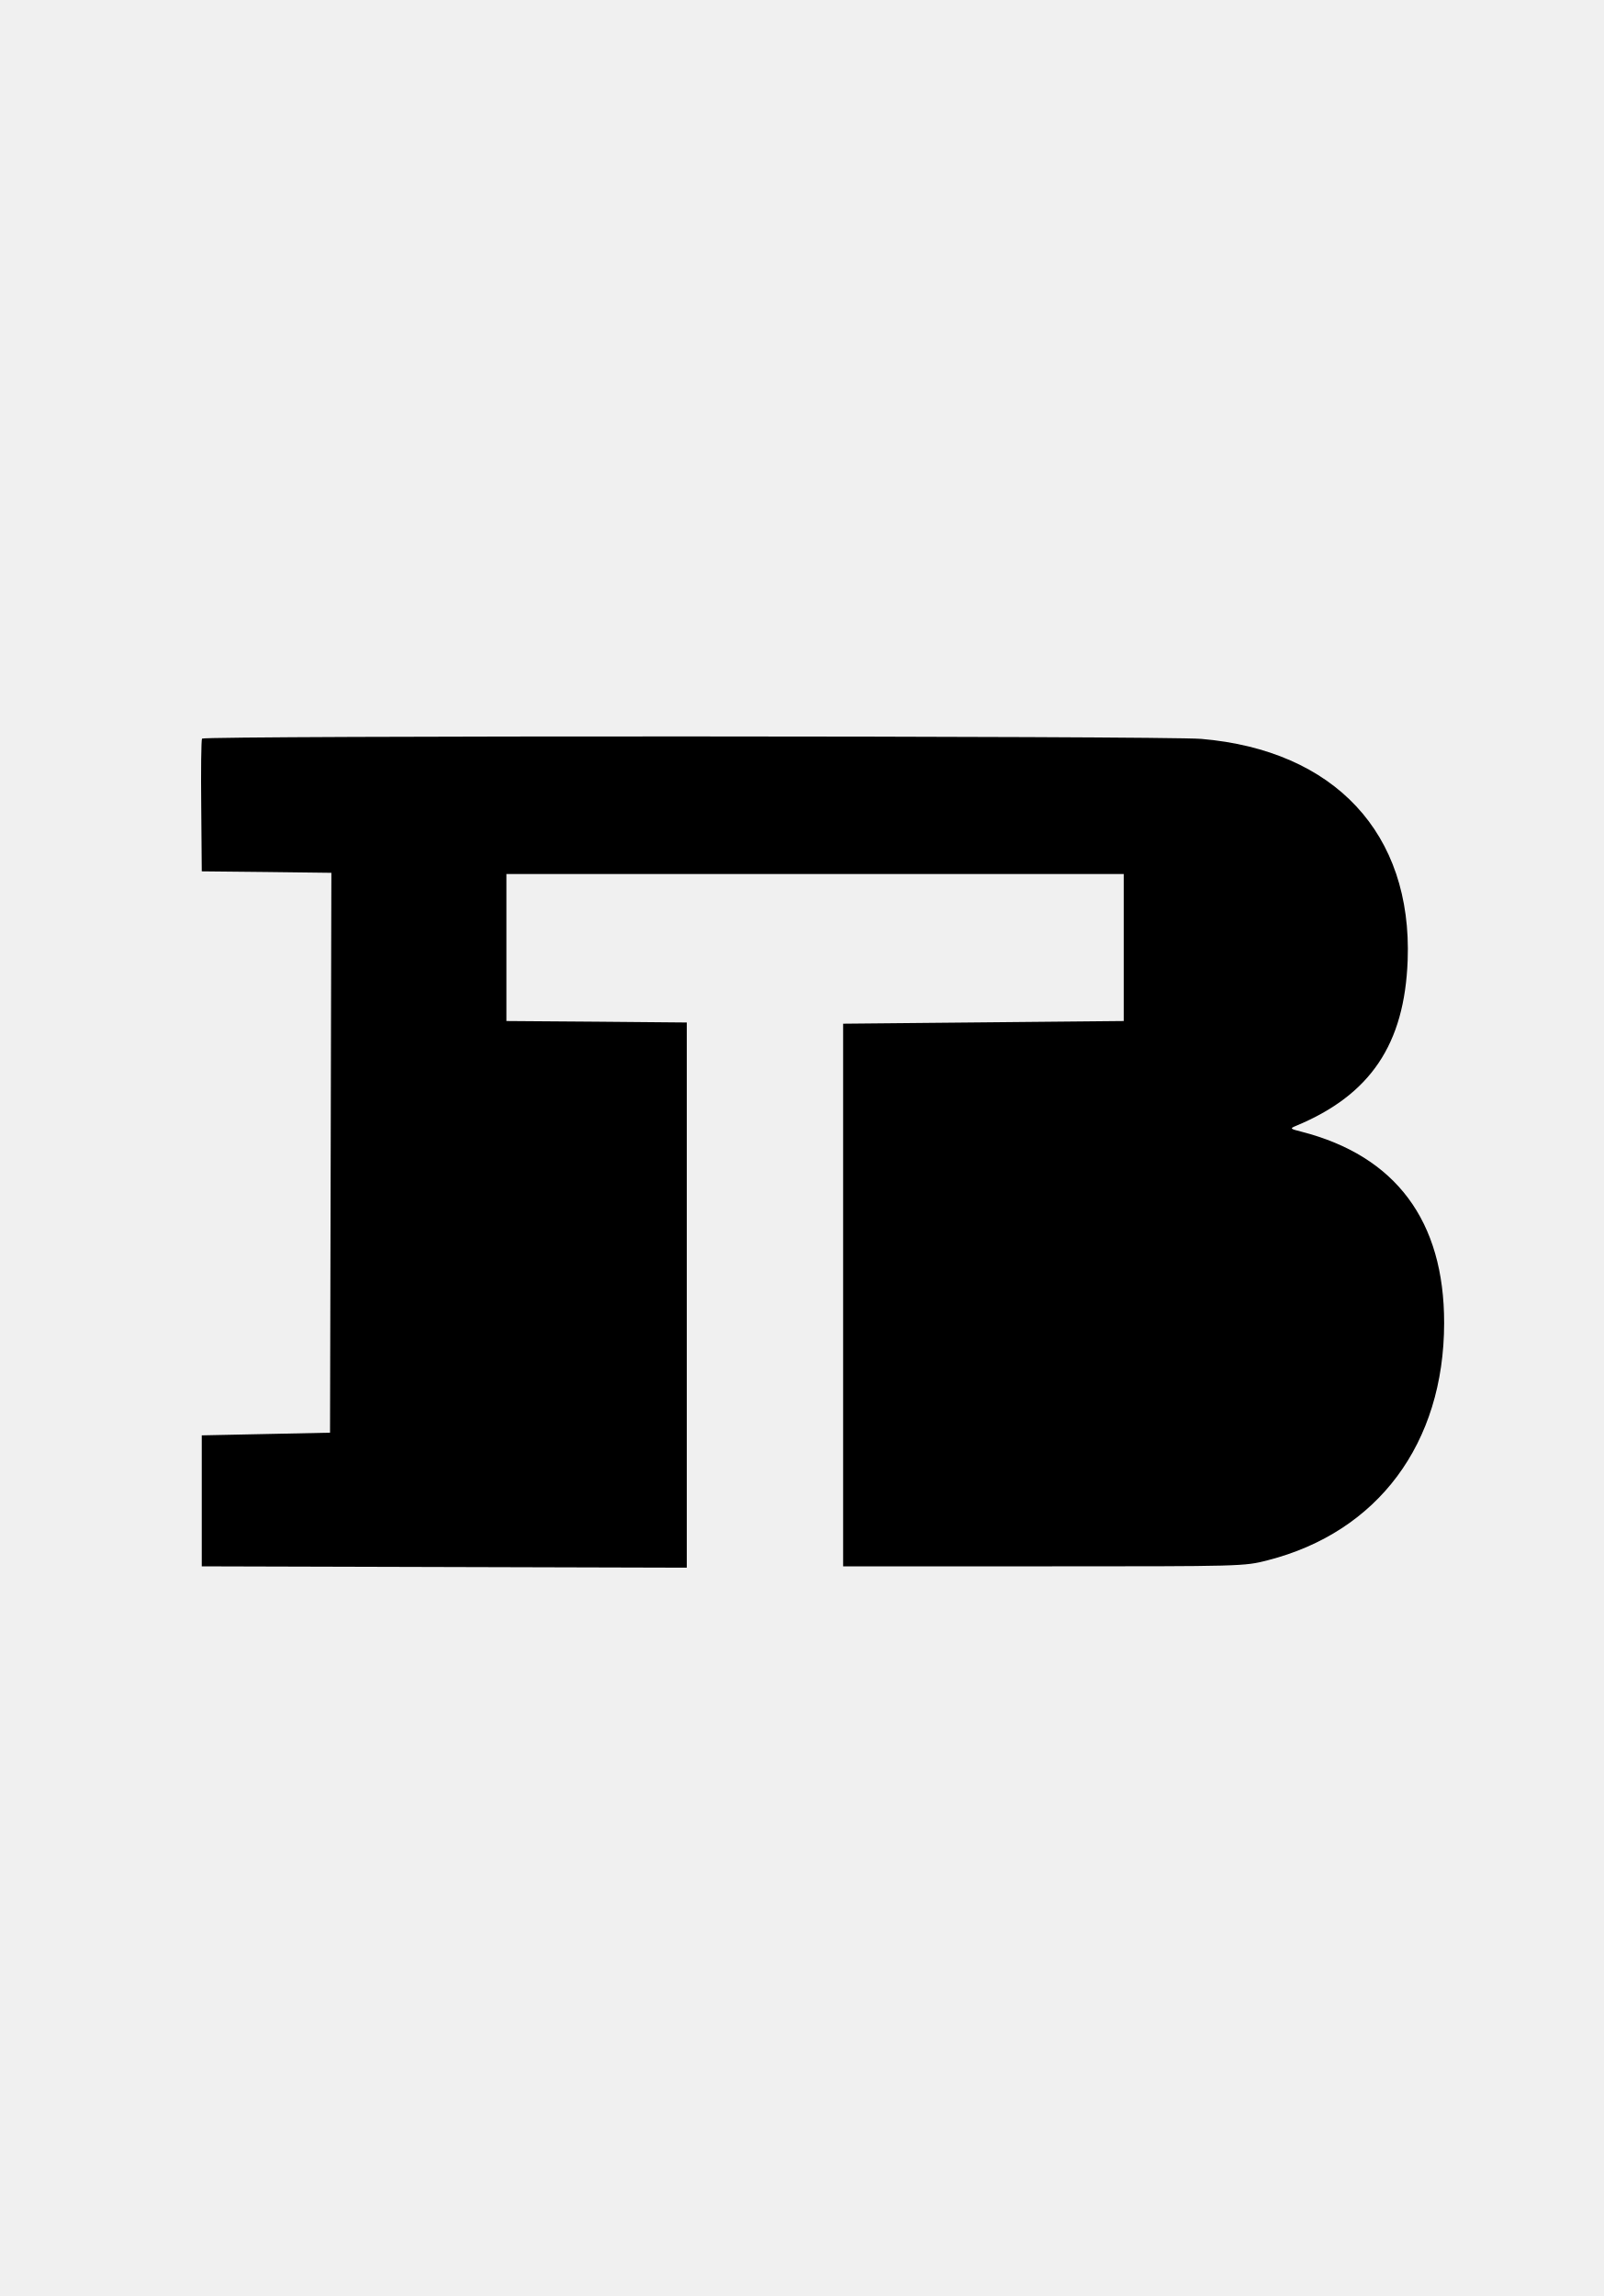
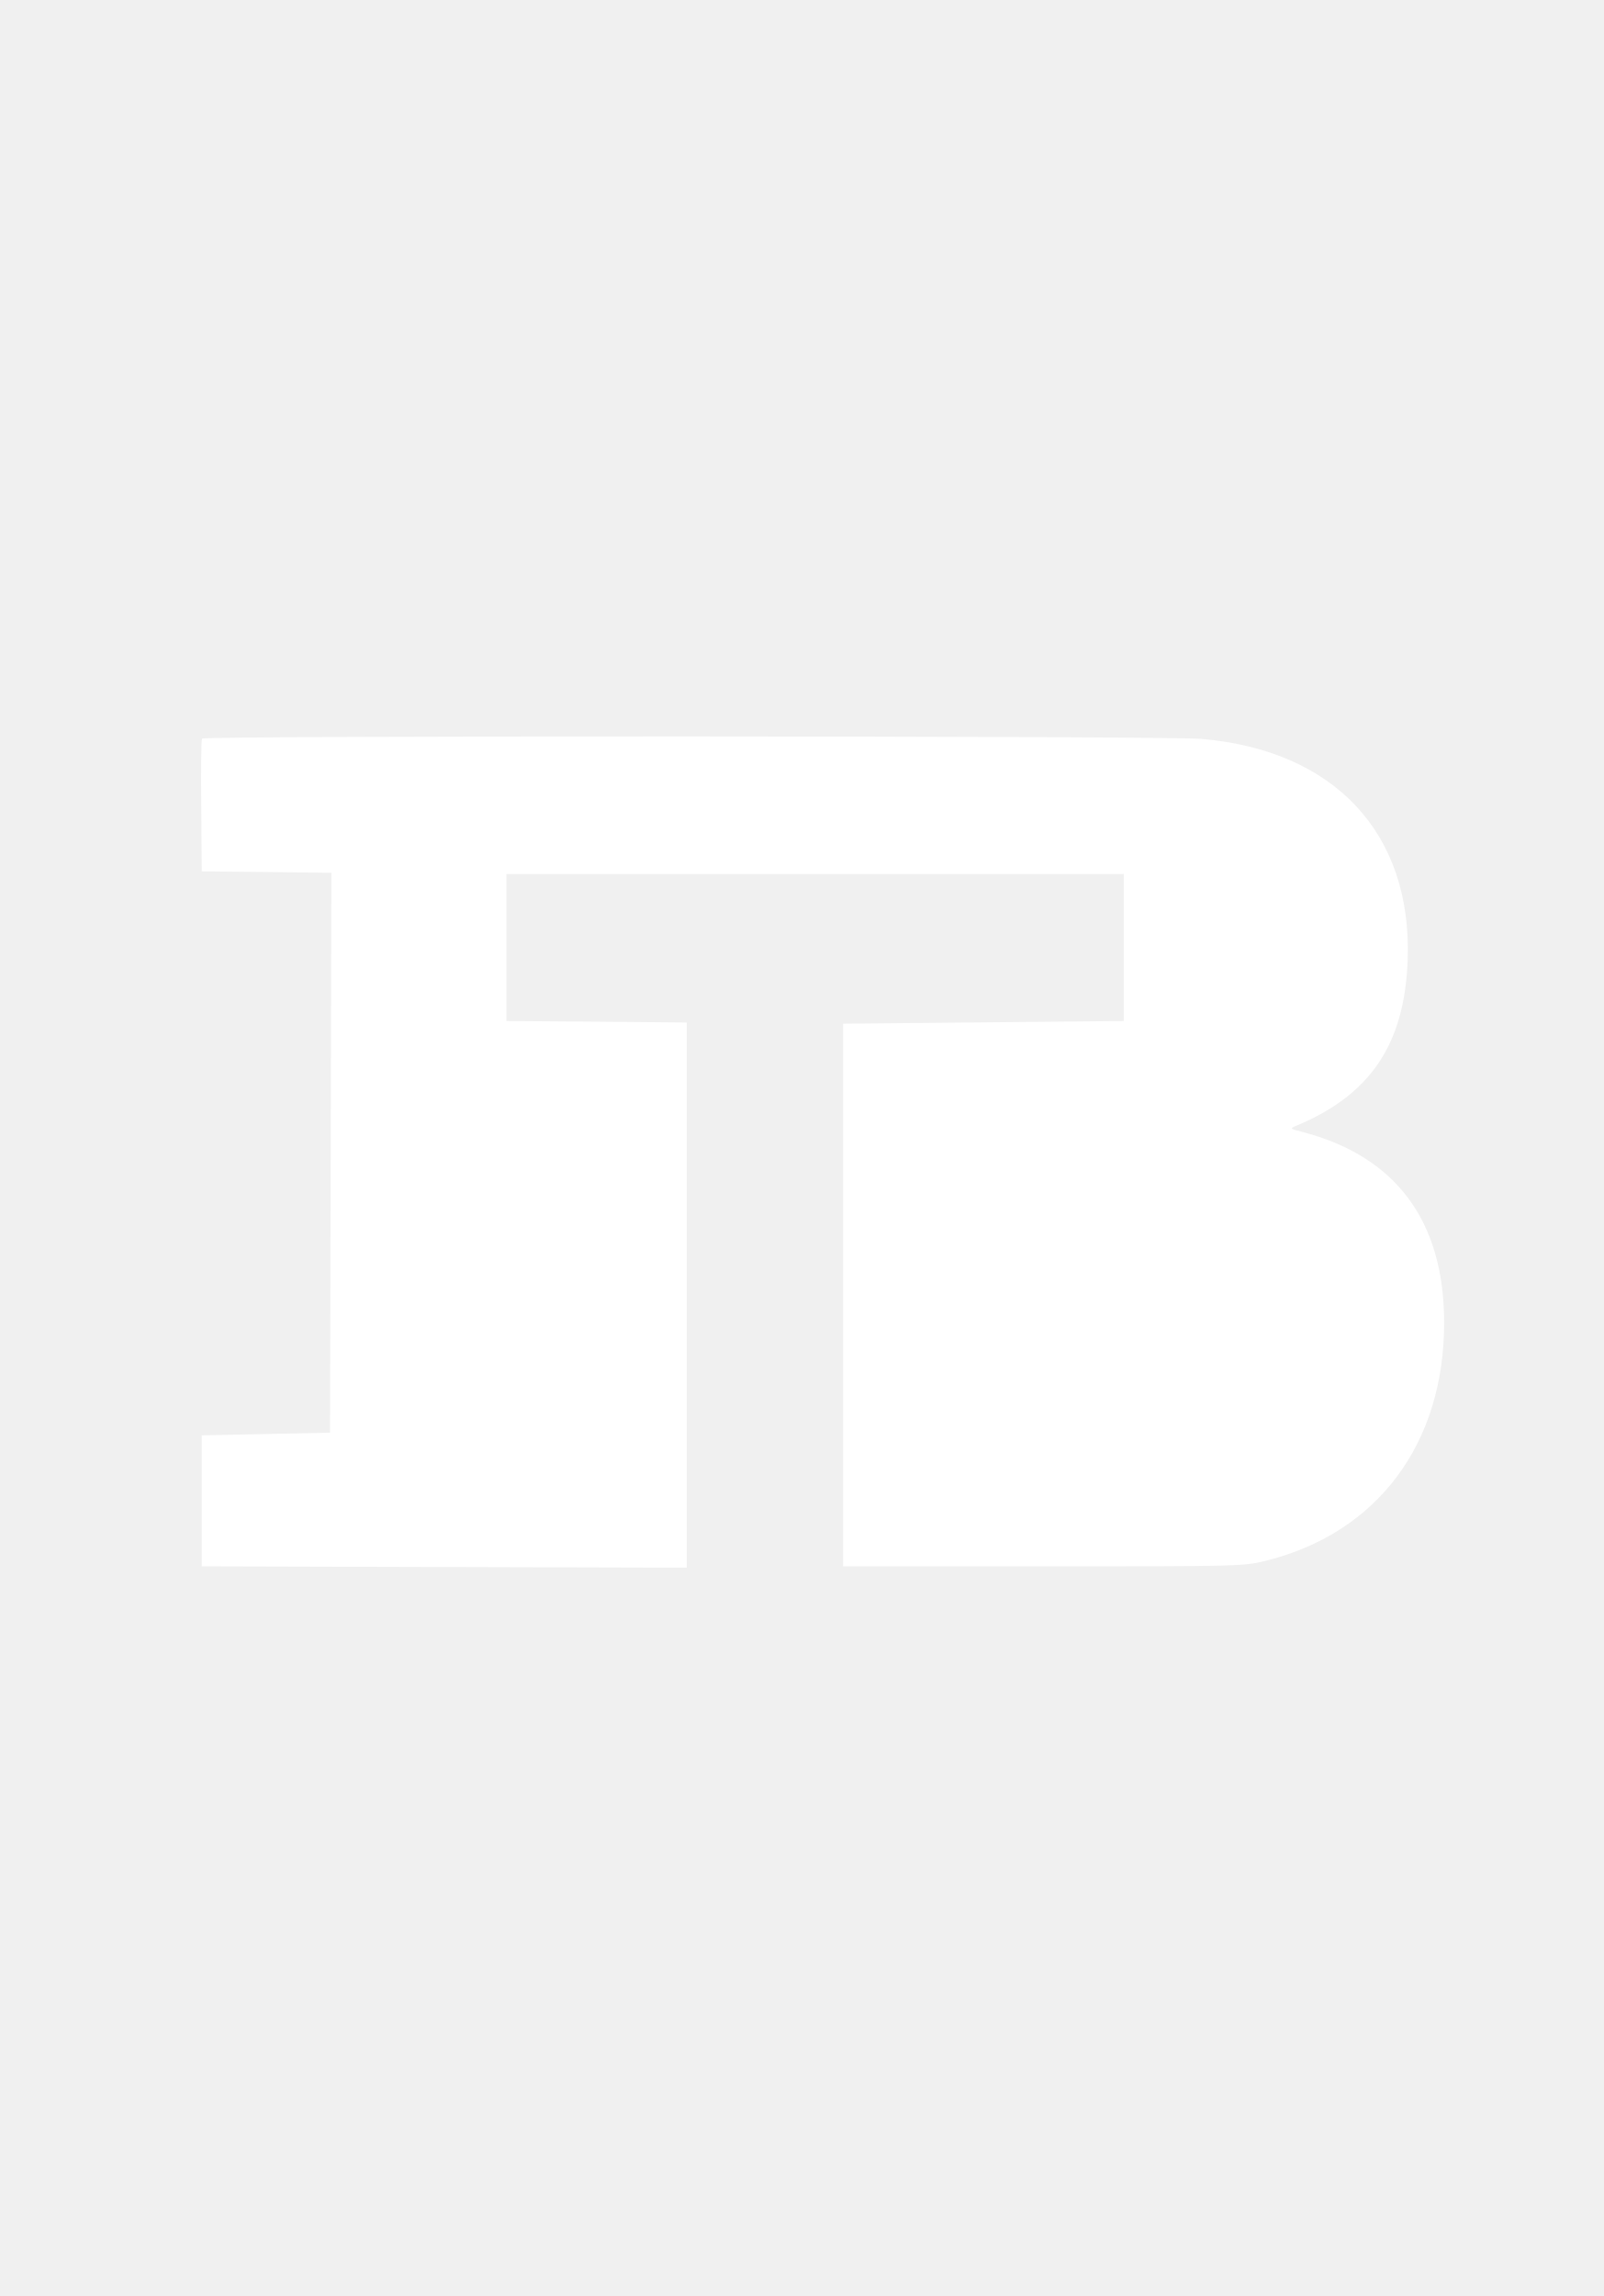
<svg xmlns="http://www.w3.org/2000/svg" version="1.0" width="767pt" height="1098pt" viewBox="0 0 600 490" preserveAspectRatio="xMidYMid meet">
-   <g transform="translate(0,490) scale(0.05,-0.05)" fill="currentColor" stroke="none">
+   <g transform="translate(0,490) scale(0.05,-0.05)" fill="#FFFFFF" stroke="none">
    <path d="M1512 7963 c-6 -10 -9 -237 -6 -505 l4 -488 485 -5 485 -6 -5 -2094 -5 -2095 -480 -10 -480 -10 0 -490 0 -490 1815 -5 1815 -5 0 2040 0 2039 -675 6 -675 5 0 550 0 550 2310 0 2310 0 0 -550 0 -550 -1050 -10 -1050 -10 0 -2030 0 -2030 1500 0 c1489 0 1501 0 1676 45 827 211 1321 875 1322 1775 1 764 -362 1251 -1068 1432 -87 22 -88 24 -40 44 556 231 812 610 835 1239 35 948 -546 1571 -1545 1656 -279 23 -7464 25 -7478 2z" />
  </g>
</svg>
